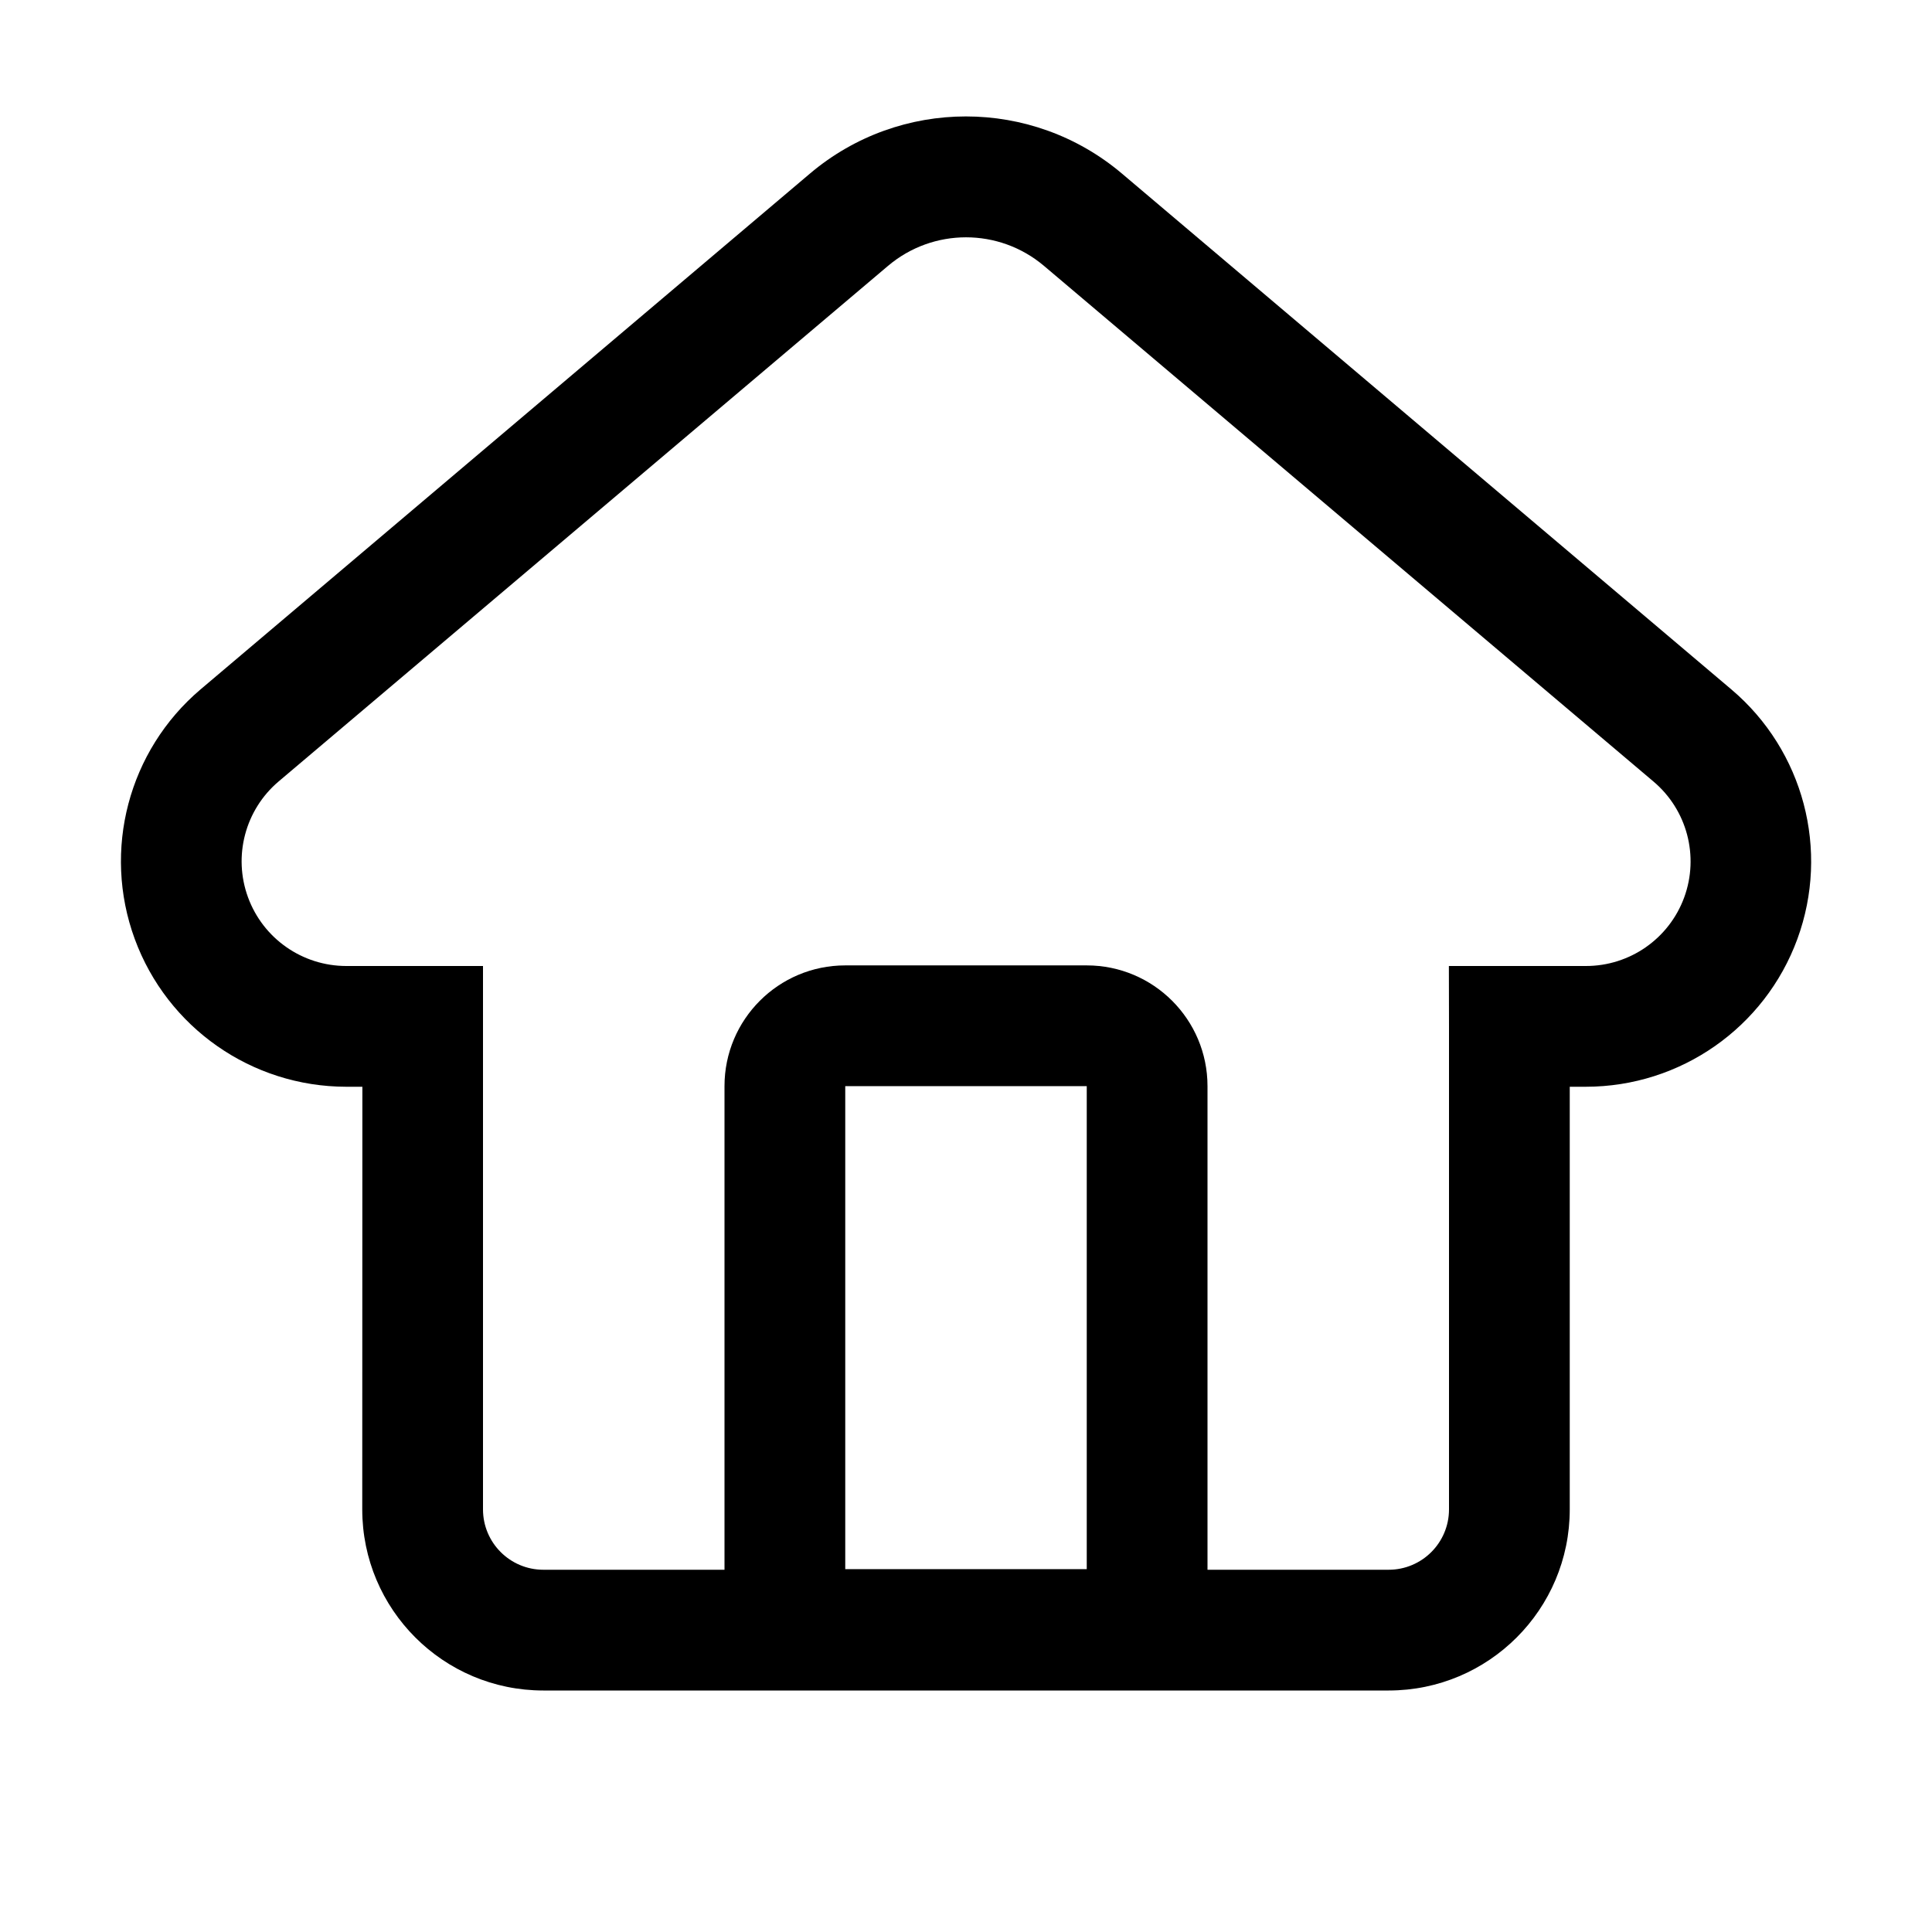
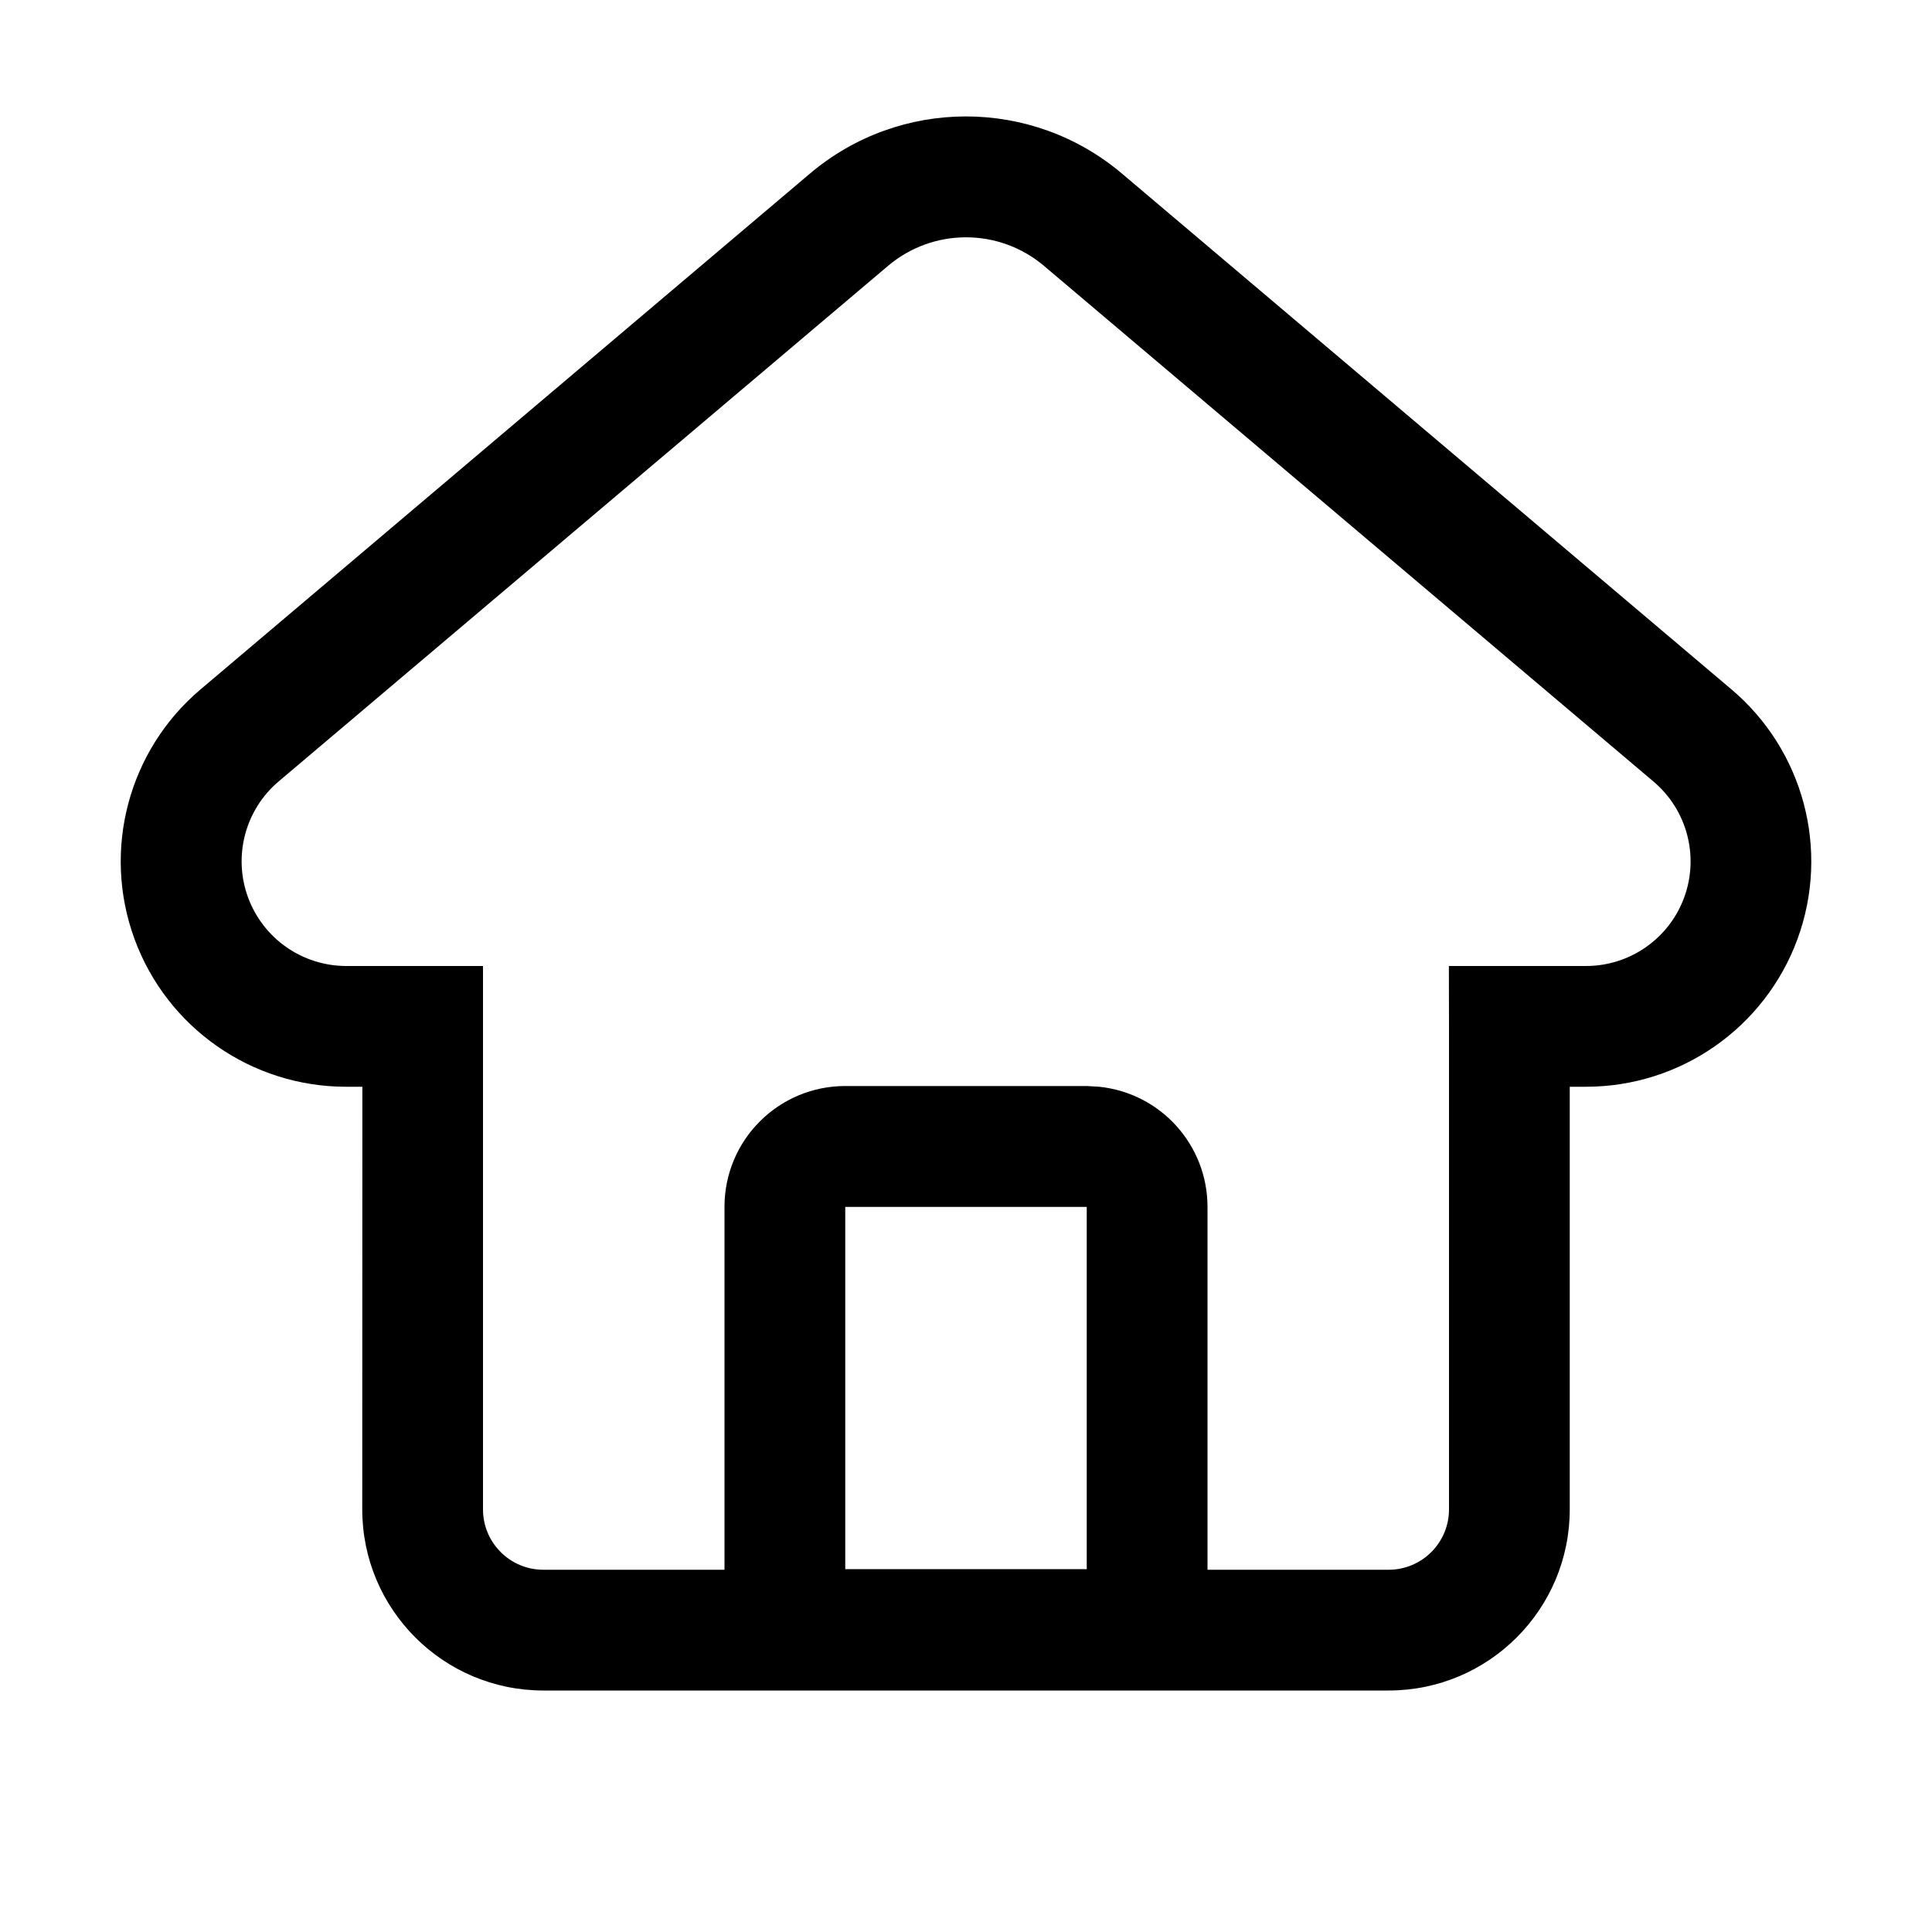
<svg xmlns="http://www.w3.org/2000/svg" width="16" height="16" fill="none" viewBox="0 0 16 16">
-   <path fill="currentColor" d="M6.707 1.438a2 2 0 0 1 2.585 0l5.047 4.272A1.866 1.866 0 0 1 13.133 9H13v3.5a1.5 1.5 0 0 1-1.5 1.5h-7A1.5 1.5 0 0 1 3 12.5L3.001 9h-.135A1.867 1.867 0 0 1 1.66 5.71zm1.939.764a1 1 0 0 0-1.292 0l-5.047 4.27A.867.867 0 0 0 2.867 8H4v4.5a.5.5 0 0 0 .5.5H6V8.995a1 1 0 0 1 1-1h2a1 1 0 0 1 1 1V13h1.5a.5.5 0 0 0 .5-.5v-4l-.001-.5h1.134a.866.866 0 0 0 .56-1.528zM7 12.995h2v-4H7z" />
+   <path fill="currentColor" d="M6.707 1.438a2 2 0 0 1 2.585 0l5.047 4.271A1.866 1.866 0 0 1 13.133 9H13v3.5a1.5 1.5 0 0 1-1.5 1.5h-7A1.5 1.5 0 0 1 3 12.5L3.001 9h-.135A1.866 1.866 0 0 1 1.66 5.71zm1.939.764a1 1 0 0 0-1.292 0l-5.047 4.27A.867.867 0 0 0 2.867 8H4v4.5a.5.5 0 0 0 .5.5H6V9.994a1 1 0 0 1 1-1h2L9.103 9a1 1 0 0 1 .897.995V13h1.5a.5.5 0 0 0 .5-.5v-4l-.001-.5h1.134a.866.866 0 0 0 .56-1.528zM7 12.995h2v-3H7z" />
</svg>
